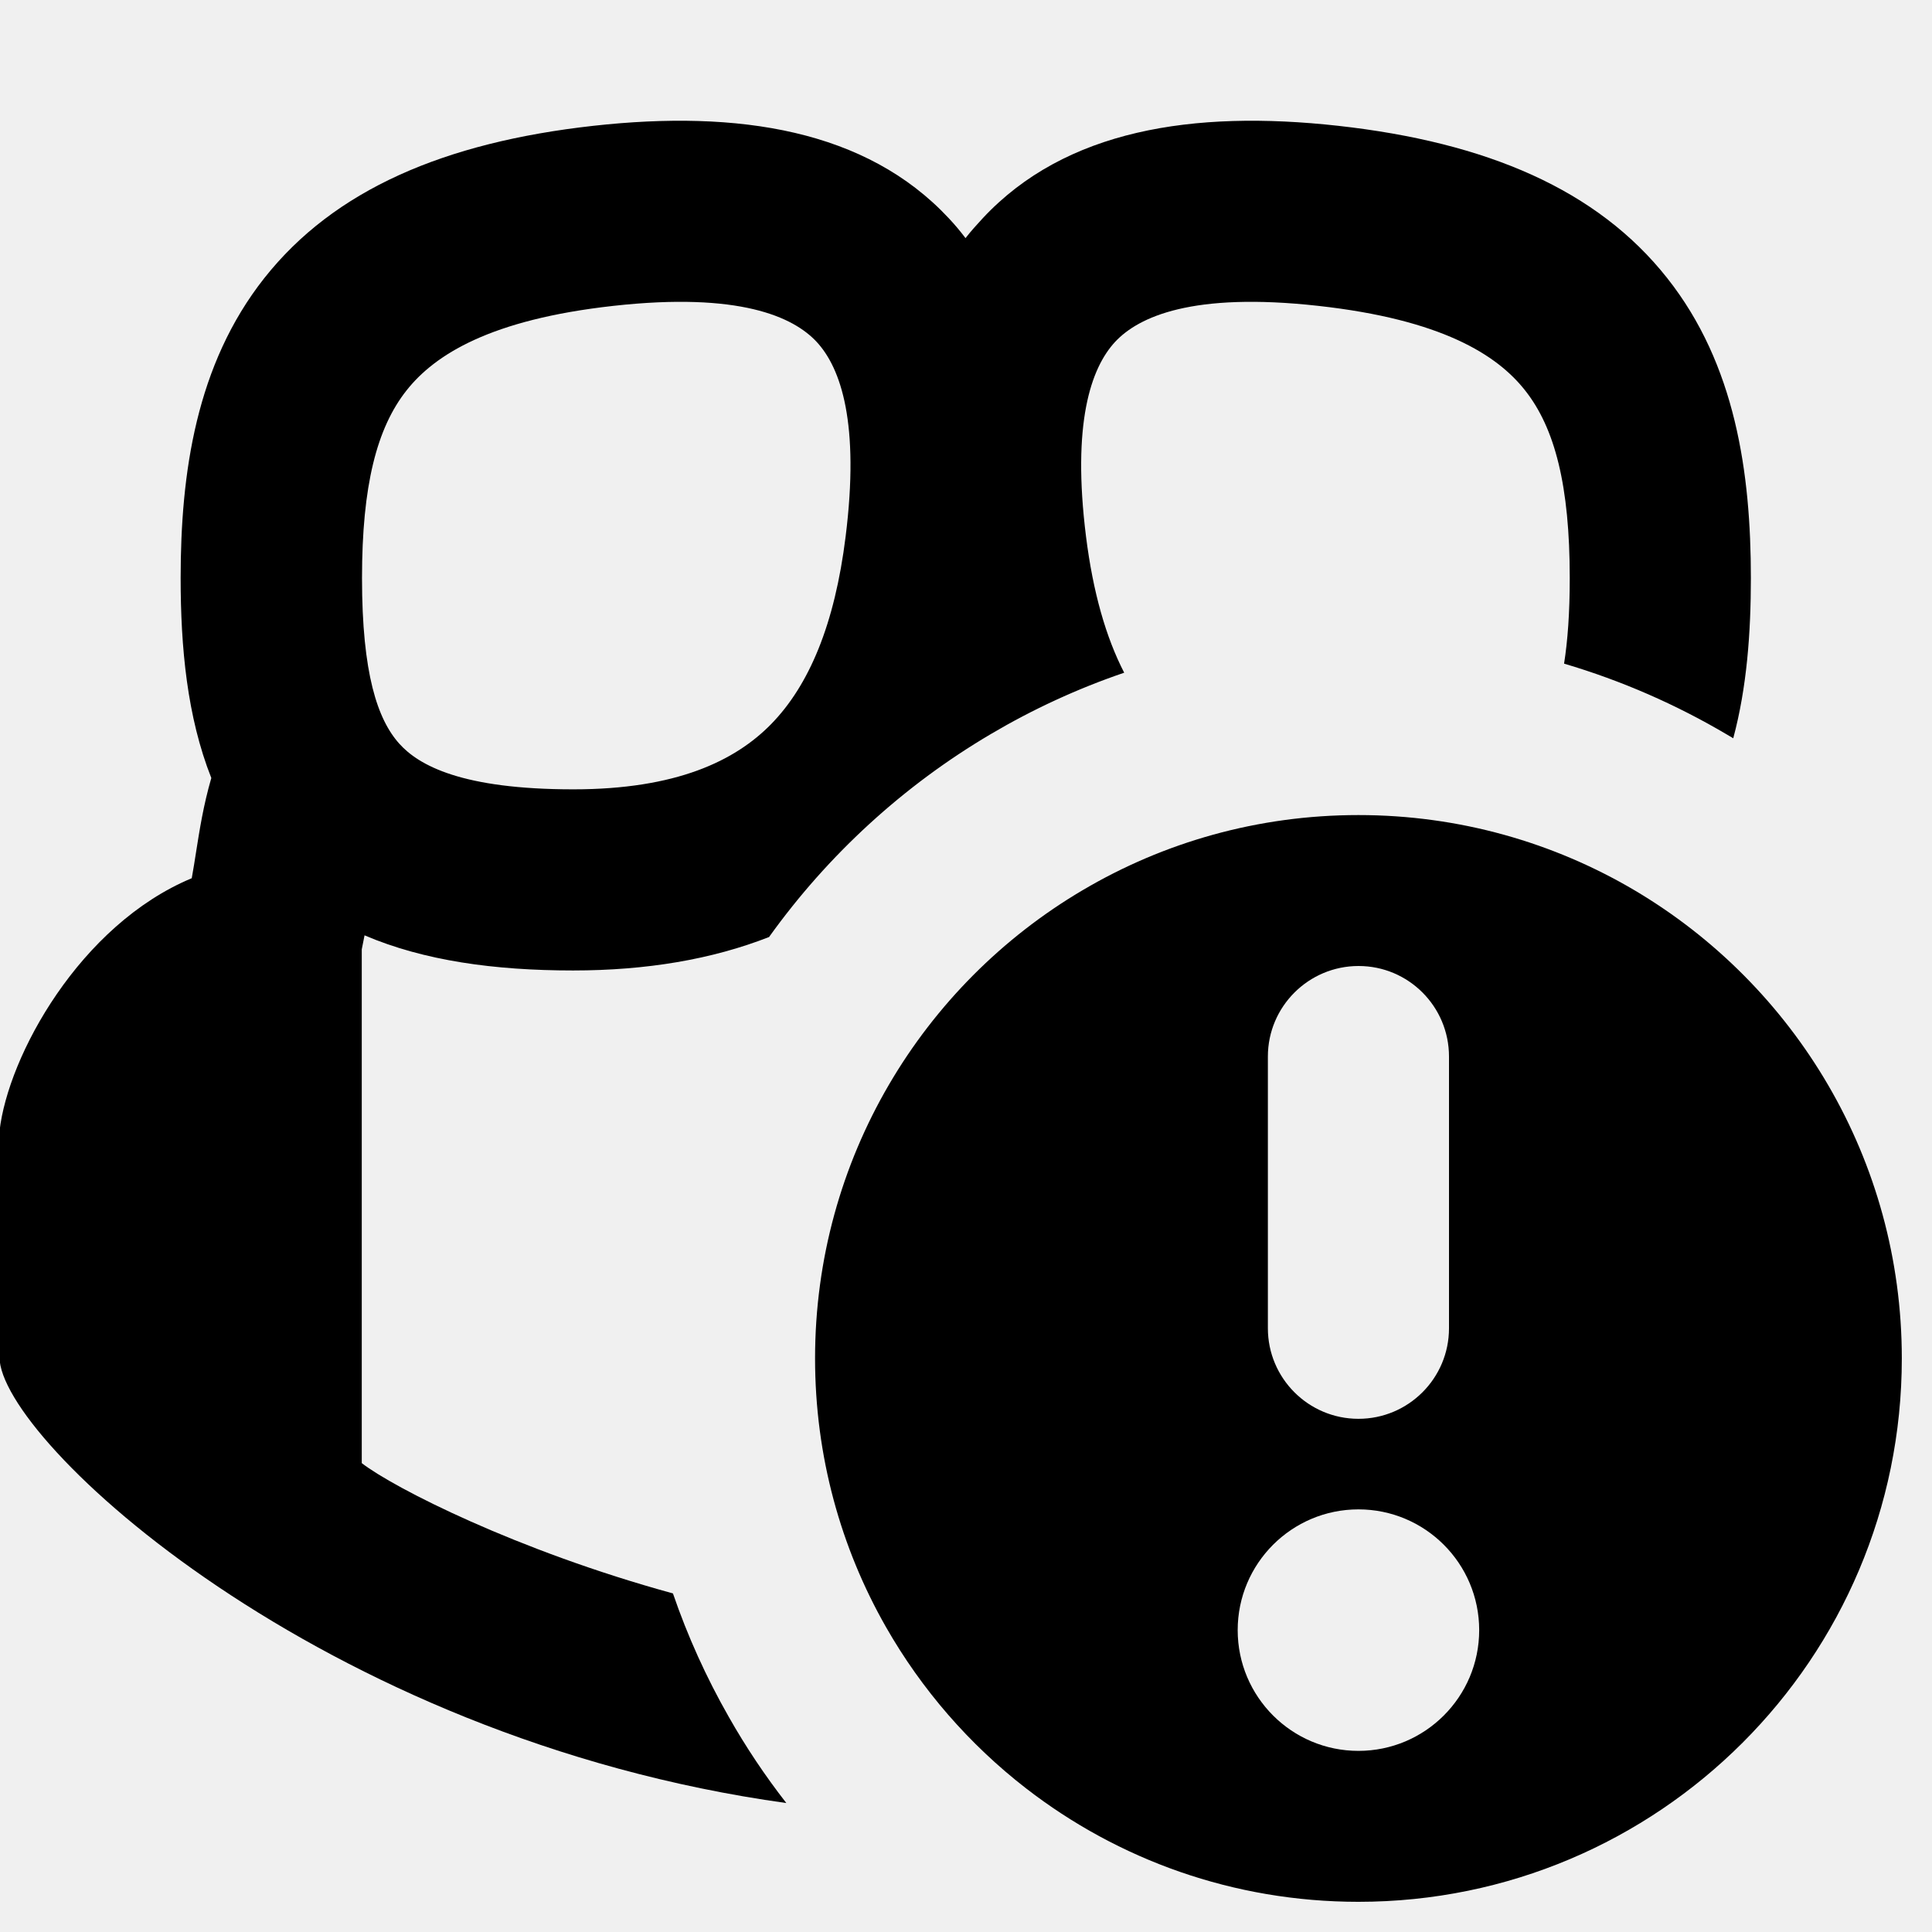
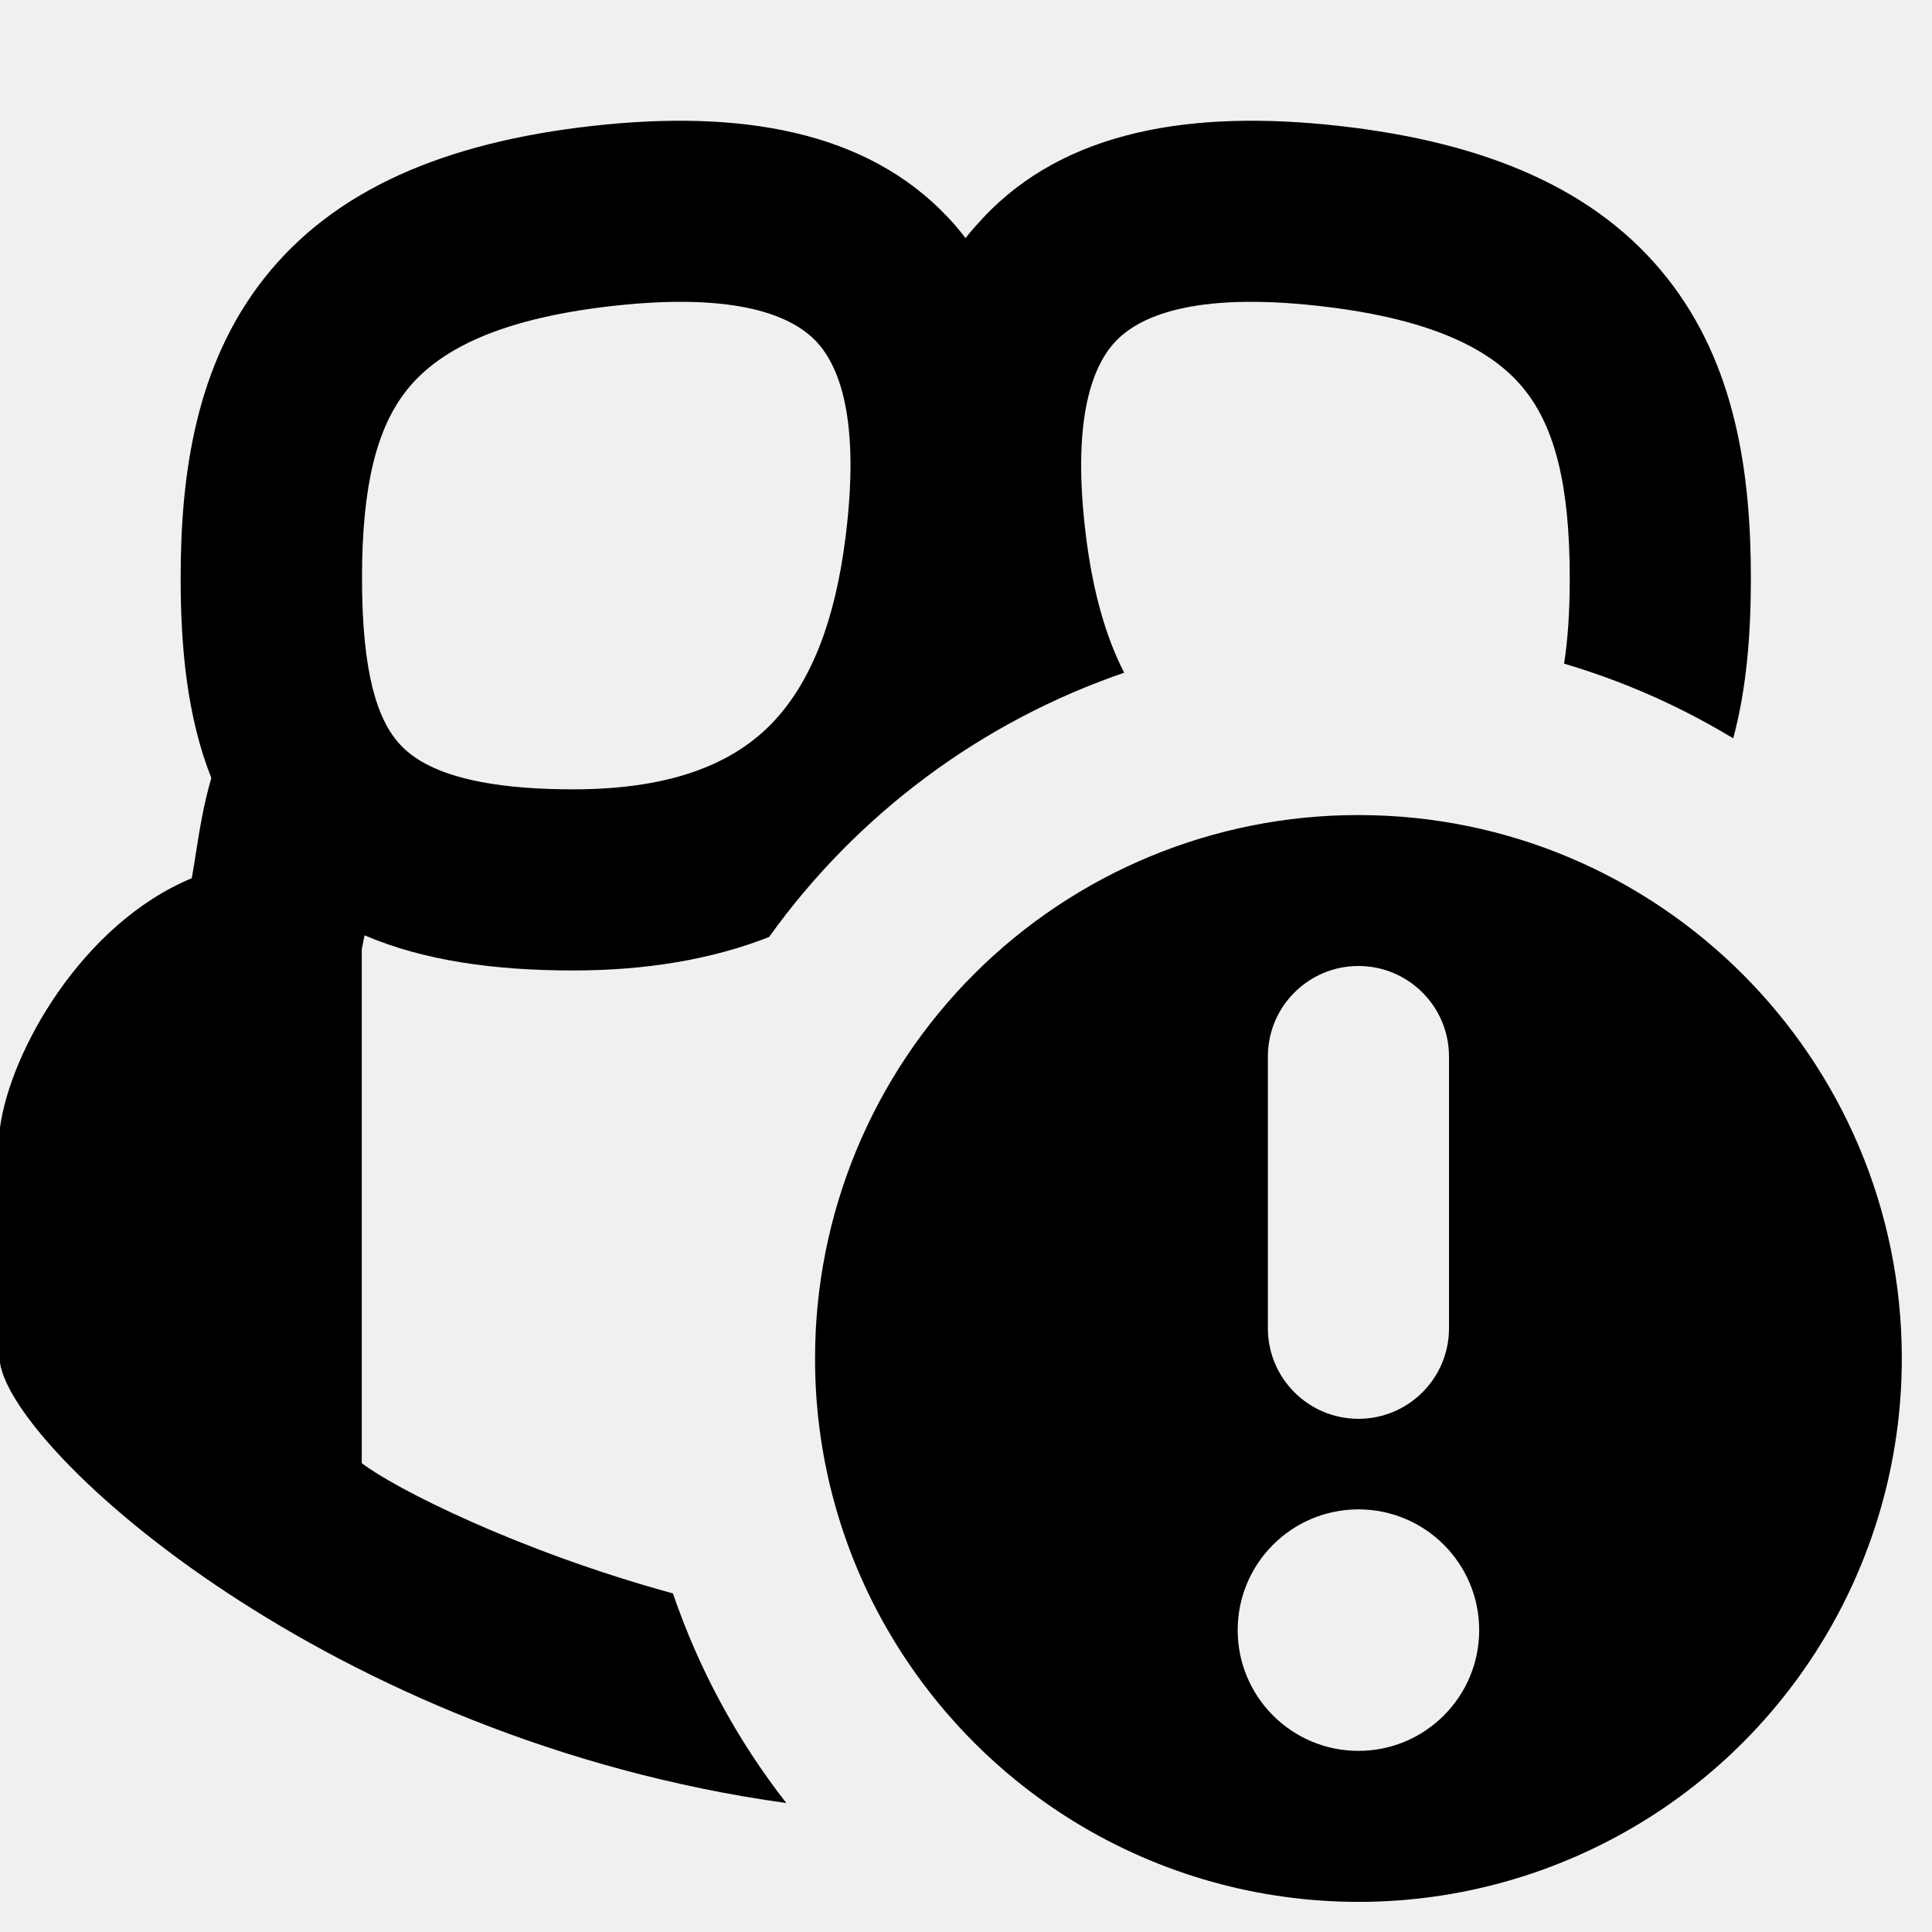
- <svg xmlns="http://www.w3.org/2000/svg" width="16" height="16" viewBox="0 0 16 16" fill="none">
-   <g clip-path="url(#clip0_9325_119360)">
-     <path fill-rule="evenodd" clip-rule="evenodd" d="M8.498 14.811C9.259 15.4 10.213 15.75 11.25 15.75C13.735 15.75 15.75 13.735 15.75 11.25C15.75 9.601 14.863 8.159 13.54 7.375C12.869 6.978 12.086 6.75 11.25 6.75C10.417 6.75 9.637 6.976 8.968 7.371C7.64 8.153 6.75 9.598 6.75 11.25C6.75 12.059 6.963 12.818 7.337 13.474C7.633 13.993 8.028 14.447 8.498 14.811ZM10.5 8.75C10.5 8.336 10.837 8 11.251 8C11.665 8 12 8.336 12 8.75V11C12 11.414 11.664 11.75 11.25 11.75C10.836 11.75 10.5 11.414 10.5 11V8.75ZM11.25 14.5C11.802 14.5 12.25 14.052 12.25 13.5C12.25 12.948 11.802 12.5 11.25 12.5C10.698 12.5 10.25 12.948 10.25 13.5C10.25 14.052 10.698 14.5 11.25 14.5Z" fill="black" />
-     <path fill-rule="evenodd" clip-rule="evenodd" d="M14.354 6.114C14.337 6.104 14.321 6.095 14.305 6.085C13.884 5.836 13.431 5.637 12.953 5.496C12.983 5.306 13 5.074 13 4.787C13 4.022 12.877 3.545 12.63 3.233C12.397 2.937 11.937 2.646 10.917 2.533C9.873 2.417 9.429 2.624 9.236 2.83C9.032 3.049 8.877 3.509 8.994 4.444C9.052 4.906 9.159 5.278 9.31 5.571C8.923 5.703 8.553 5.874 8.206 6.079C7.483 6.505 6.857 7.079 6.369 7.76C5.897 7.945 5.354 8.037 4.746 8.037C4.094 8.037 3.51 7.956 3.019 7.746L2.996 7.862V12.117C3.261 12.322 4.281 12.842 5.573 13.196C5.695 13.552 5.85 13.893 6.034 14.216C6.176 14.467 6.336 14.706 6.512 14.932C2.65 14.396 -0.004 11.921 -0.004 11.24V9.368C0.066 8.744 0.663 7.658 1.588 7.273C1.601 7.203 1.612 7.13 1.624 7.055C1.653 6.872 1.684 6.671 1.75 6.443C1.549 5.935 1.496 5.359 1.496 4.787C1.496 3.917 1.624 3.018 2.189 2.303C2.768 1.57 3.683 1.179 4.913 1.042C6.119 0.908 7.175 1.076 7.857 1.807C7.907 1.86 7.953 1.915 7.996 1.972C8.04 1.915 8.09 1.86 8.139 1.807C8.821 1.076 9.877 0.908 11.083 1.042C12.313 1.179 13.228 1.57 13.807 2.303C14.373 3.018 14.5 3.917 14.5 4.787C14.5 5.239 14.467 5.693 14.354 6.114ZM6.762 2.83C6.569 2.624 6.125 2.417 5.08 2.533C4.061 2.646 3.601 2.937 3.367 3.233C3.12 3.545 2.998 4.022 2.998 4.787C2.998 5.58 3.127 5.958 3.306 6.158C3.468 6.339 3.825 6.537 4.748 6.537C5.601 6.537 6.087 6.302 6.386 5.997C6.701 5.675 6.913 5.17 7.003 4.444C7.12 3.509 6.966 3.049 6.762 2.83Z" fill="black" />
-   </g>
-   <defs>
-     <clipPath id="clip0_9325_119360">
-       <rect width="16" height="16" fill="white" />
-     </clipPath>
-   </defs>
+ <svg xmlns="http://www.w3.org/2000/svg" width="16" height="16" viewBox="0 0 16 16">
+   <path d="M8.498 14.811a4.53 4.53 0 0 1-1.161-1.337 4.476 4.476 0 0 1-.587-2.224 4.496 4.496 0 0 1 4.5-4.5 4.5 4.5 0 0 1 4.5 4.5 4.5 4.5 0 0 1-7.252 3.561ZM10.5 8.75V11a.75.75 0 0 0 1.5 0V8.75a.75.75 0 1 0-1.5 0Zm.75 5.75a1 1 0 1 0 0-2 1 1 0 0 0 0 2Z" />
+   <path d="m14.354 6.114-.05-.029a5.949 5.949 0 0 0-1.351-.589c.03-.19.047-.422.047-.709 0-.765-.123-1.242-.37-1.554-.233-.296-.693-.587-1.713-.7-1.044-.116-1.488.091-1.681.297-.204.219-.359.679-.242 1.614.058.462.165.834.316 1.127A6.025 6.025 0 0 0 6.369 7.76c-.472.185-1.015.277-1.623.277-.652 0-1.236-.081-1.727-.291l-.023.116v4.255c.265.205 1.285.725 2.577 1.079a5.937 5.937 0 0 0 .939 1.736C2.733 14.407.111 12.027 0 11.286V9.338c.085-.628.677-1.686 1.588-2.065.013-.07.024-.143.036-.218.029-.183.06-.384.126-.612-.201-.508-.254-1.084-.254-1.656 0-.87.128-1.769.693-2.484.579-.733 1.494-1.124 2.724-1.261 1.206-.134 2.262.034 2.944.765.05.053.096.108.139.165.044-.057.094-.112.143-.165.682-.731 1.738-.899 2.944-.765 1.23.137 2.145.528 2.724 1.261.566.715.693 1.614.693 2.484 0 .452-.033.906-.146 1.327ZM6.762 2.83c-.193-.206-.637-.413-1.682-.297-1.019.113-1.479.404-1.713.7-.247.312-.369.789-.369 1.554 0 .793.129 1.171.308 1.371.162.181.519.379 1.442.379.853 0 1.339-.235 1.638-.54.315-.322.527-.827.617-1.553.117-.935-.037-1.395-.241-1.614Z" />
</svg>
